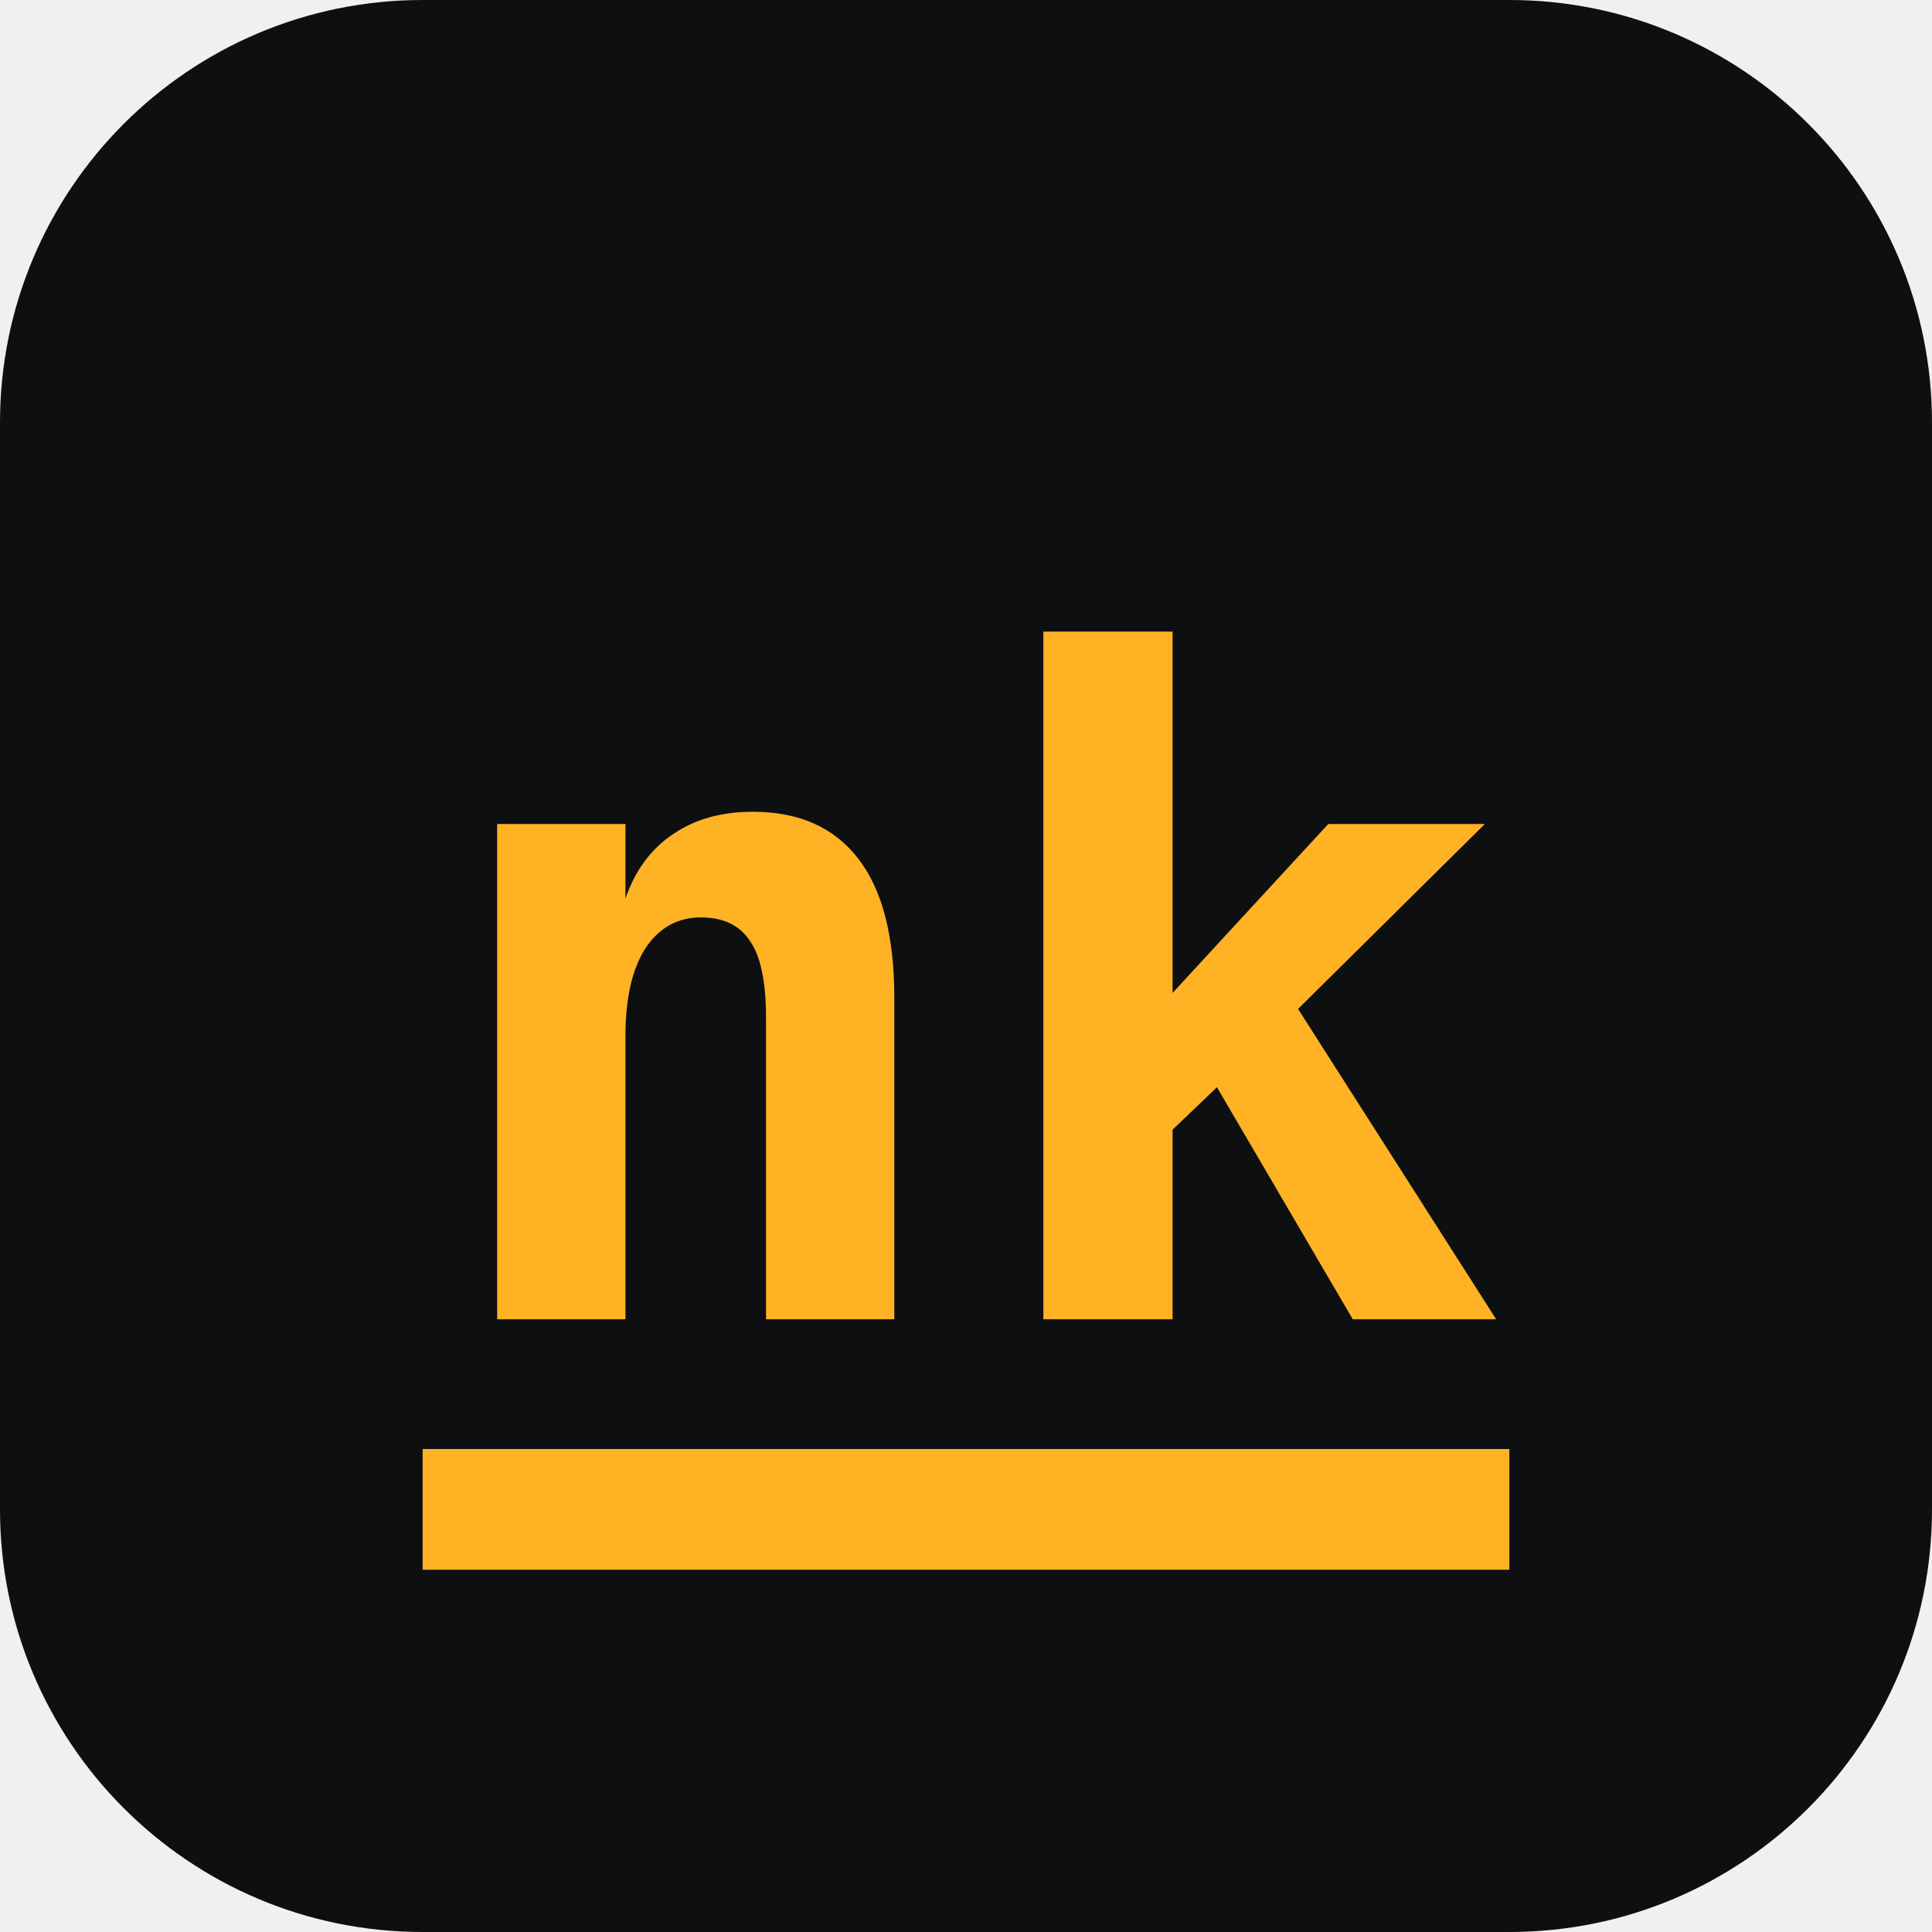
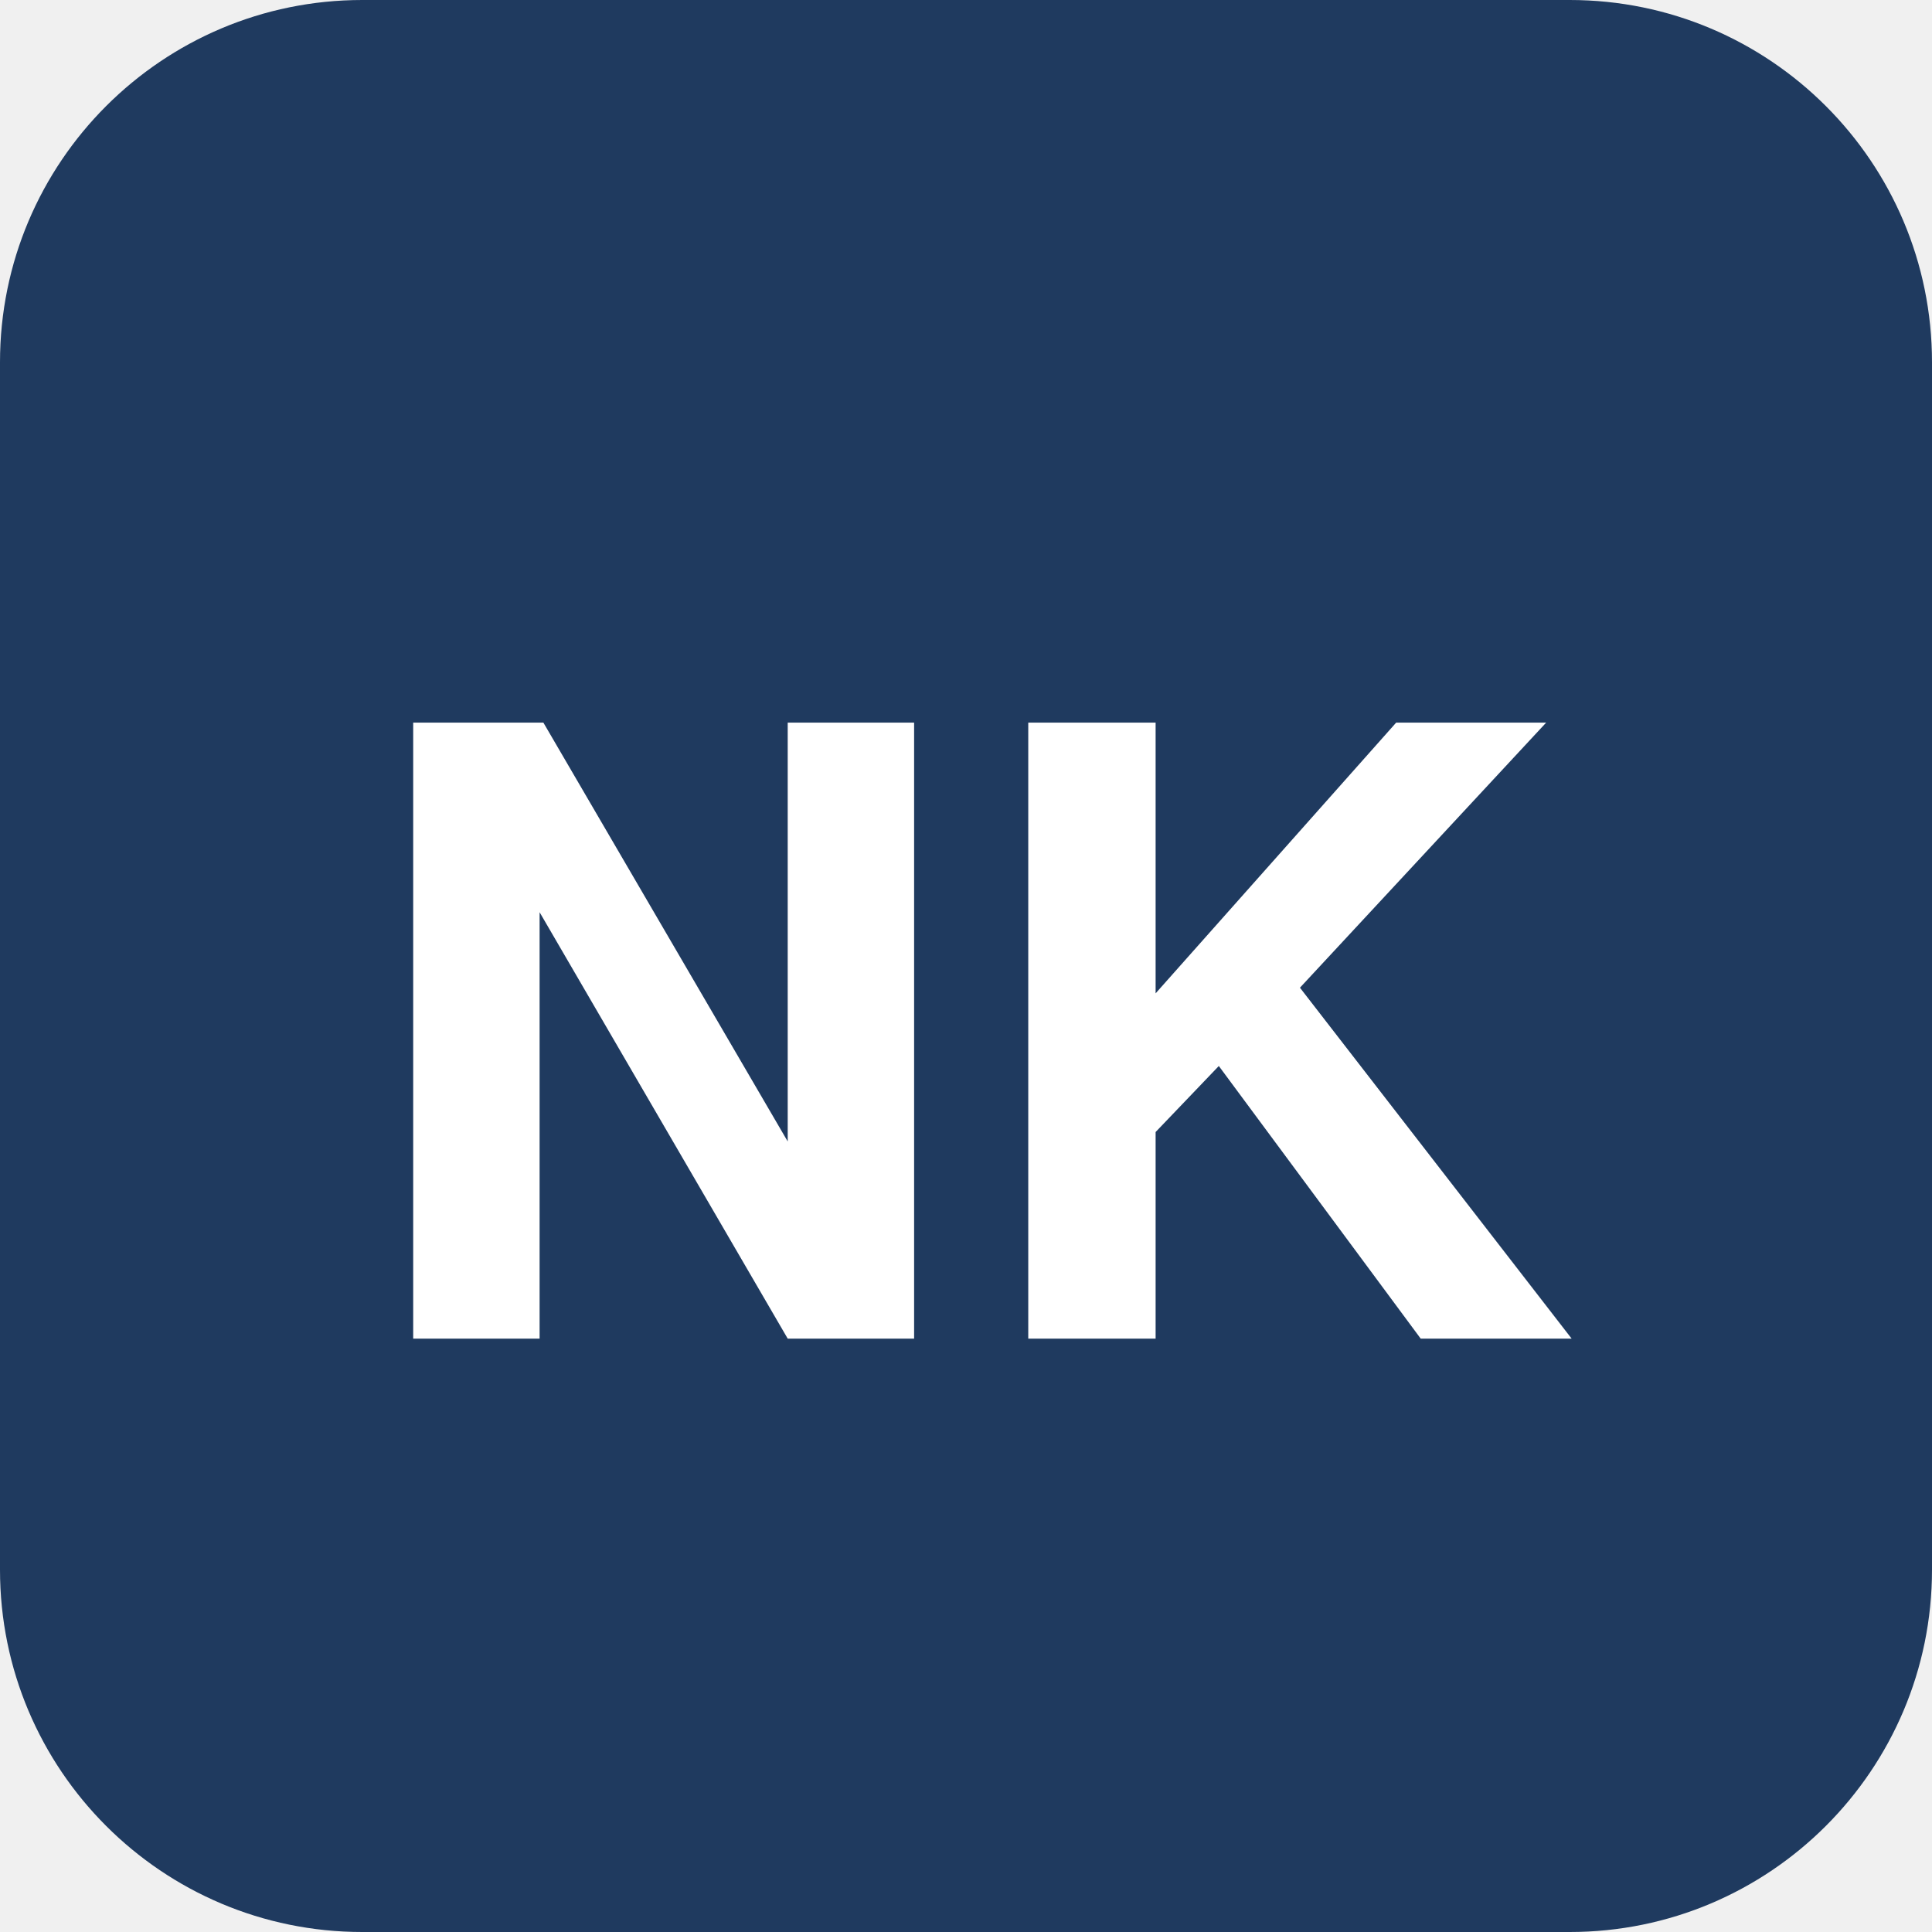
<svg xmlns="http://www.w3.org/2000/svg" viewBox="0 0 32 32">
-   <rect width="32" height="32" rx="7" fill="#0e0f11" />
-   <text x="50%" y="55%" dominant-baseline="middle" text-anchor="middle" fill="#ffb224" font-family="Menlo, Consolas, monospace" font-weight="700" font-size="15">nk</text>
-   <rect x="7" y="24" width="18" height="2" fill="#ffb224" />
+   <rect width="32" height="32" rx="6" fill="#1f3a5f" />
+   <text x="50%" y="54%" dominant-baseline="middle" text-anchor="middle" fill="#ffffff" font-family="Helvetica, Arial, sans-serif" font-weight="600" font-size="14">NK</text>
</svg>
